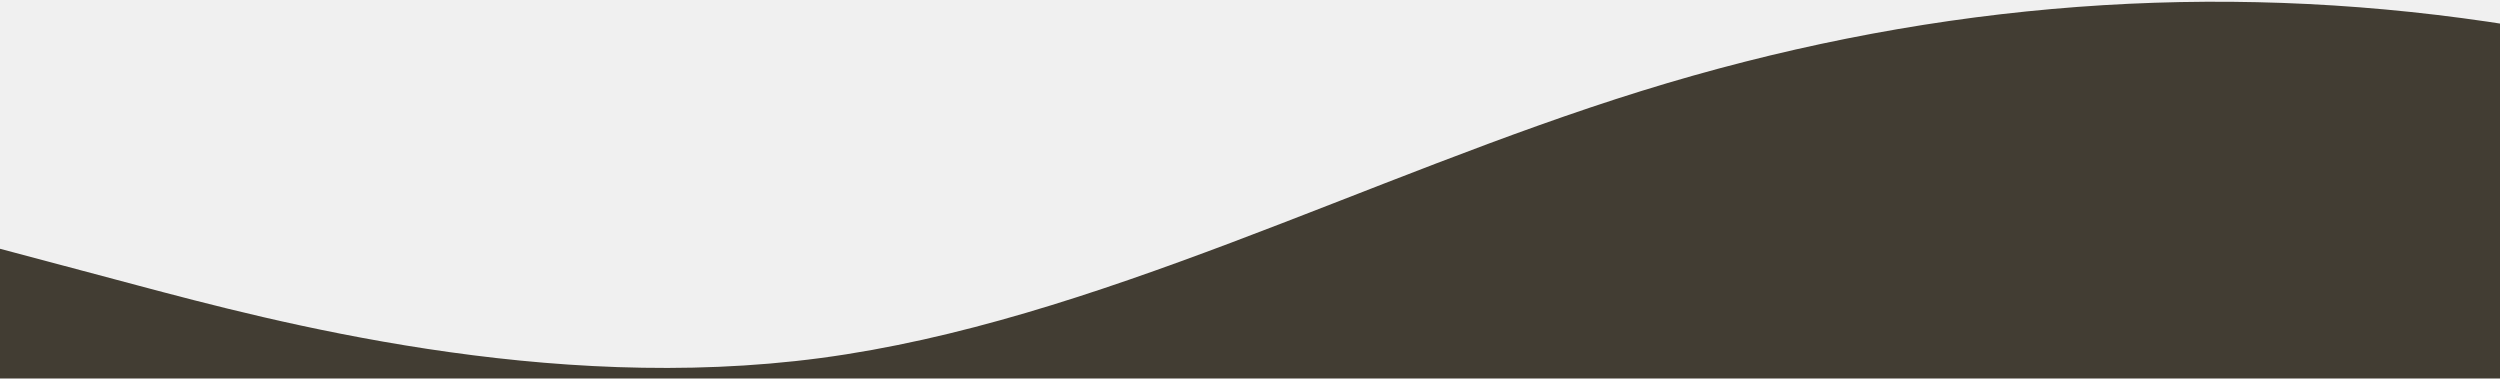
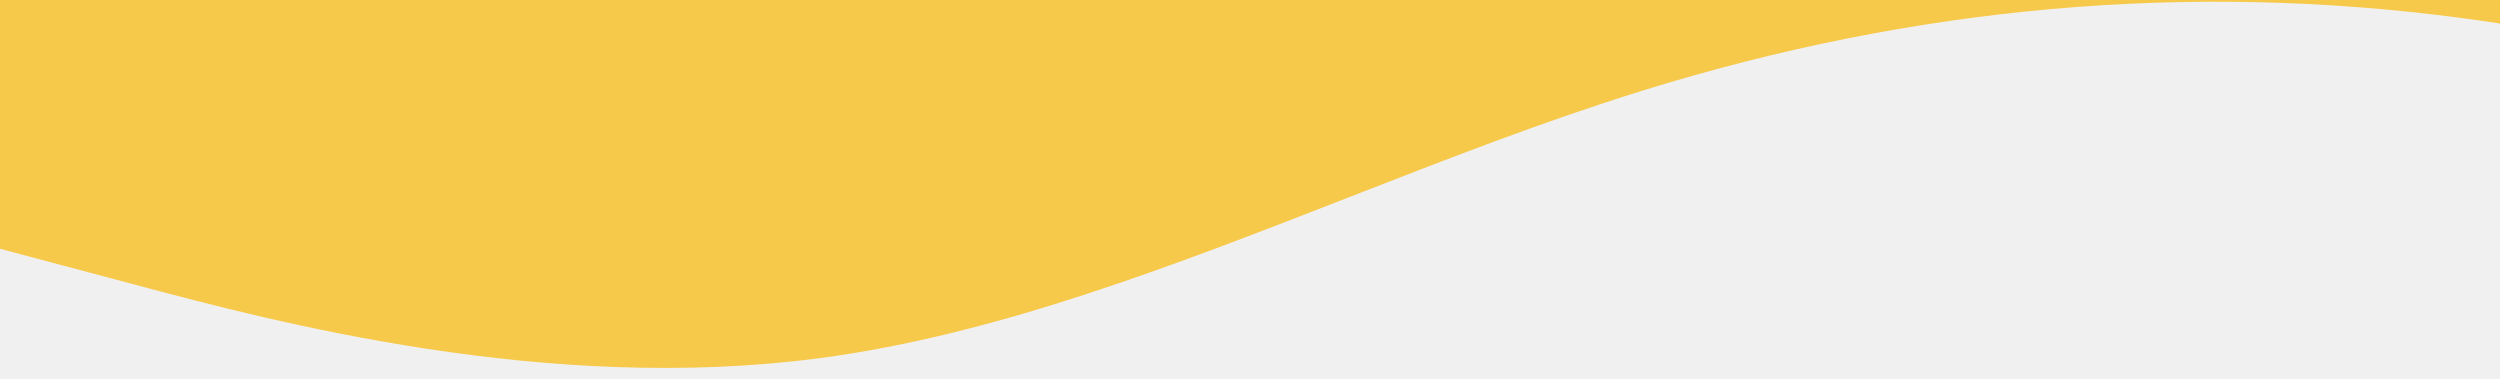
<svg xmlns="http://www.w3.org/2000/svg" width="1440" height="218" viewBox="0 0 1440 218" fill="none">
-   <g clip-path="url(#clip0)">
-     <path fill-rule="evenodd" clip-rule="evenodd" d="M1891 143.287L1812.21 115.319C1733.42 87.351 1575.83 31.415 1418.25 10.439C1260.67 -10.537 1103.08 3.447 945.5 52.391C787.917 101.335 630.333 185.24 472.75 206.216C315.167 227.192 157.583 185.24 78.792 164.264L0 143.287V395H78.792C157.583 395 315.167 395 472.75 395C630.333 395 787.917 395 945.5 395C1103.08 395 1260.67 395 1418.25 395C1575.83 395 1733.42 395 1812.21 395H1891V143.287Z" fill="#423D33" />
-   </g>
-   <defs>
-     <clipPath id="clip0">
-       <rect width="1440" height="218" fill="white" />
-     </clipPath>
-   </defs>
+   <path fill-rule="evenodd" clip-rule="evenodd" d="M1440 0H0V143.287L78.792 164.264C157.583 185.24 315.167 227.192 472.75 206.216C574.054 192.731 675.357 153.24 776.661 113.75C832.94 91.811 889.22 69.871 945.5 52.391C1103.08 3.447 1260.67 -10.537 1418.25 10.439C1425.5 11.405 1432.76 12.444 1440 13.551V0Z" fill="#F7C94B" />
</svg>
